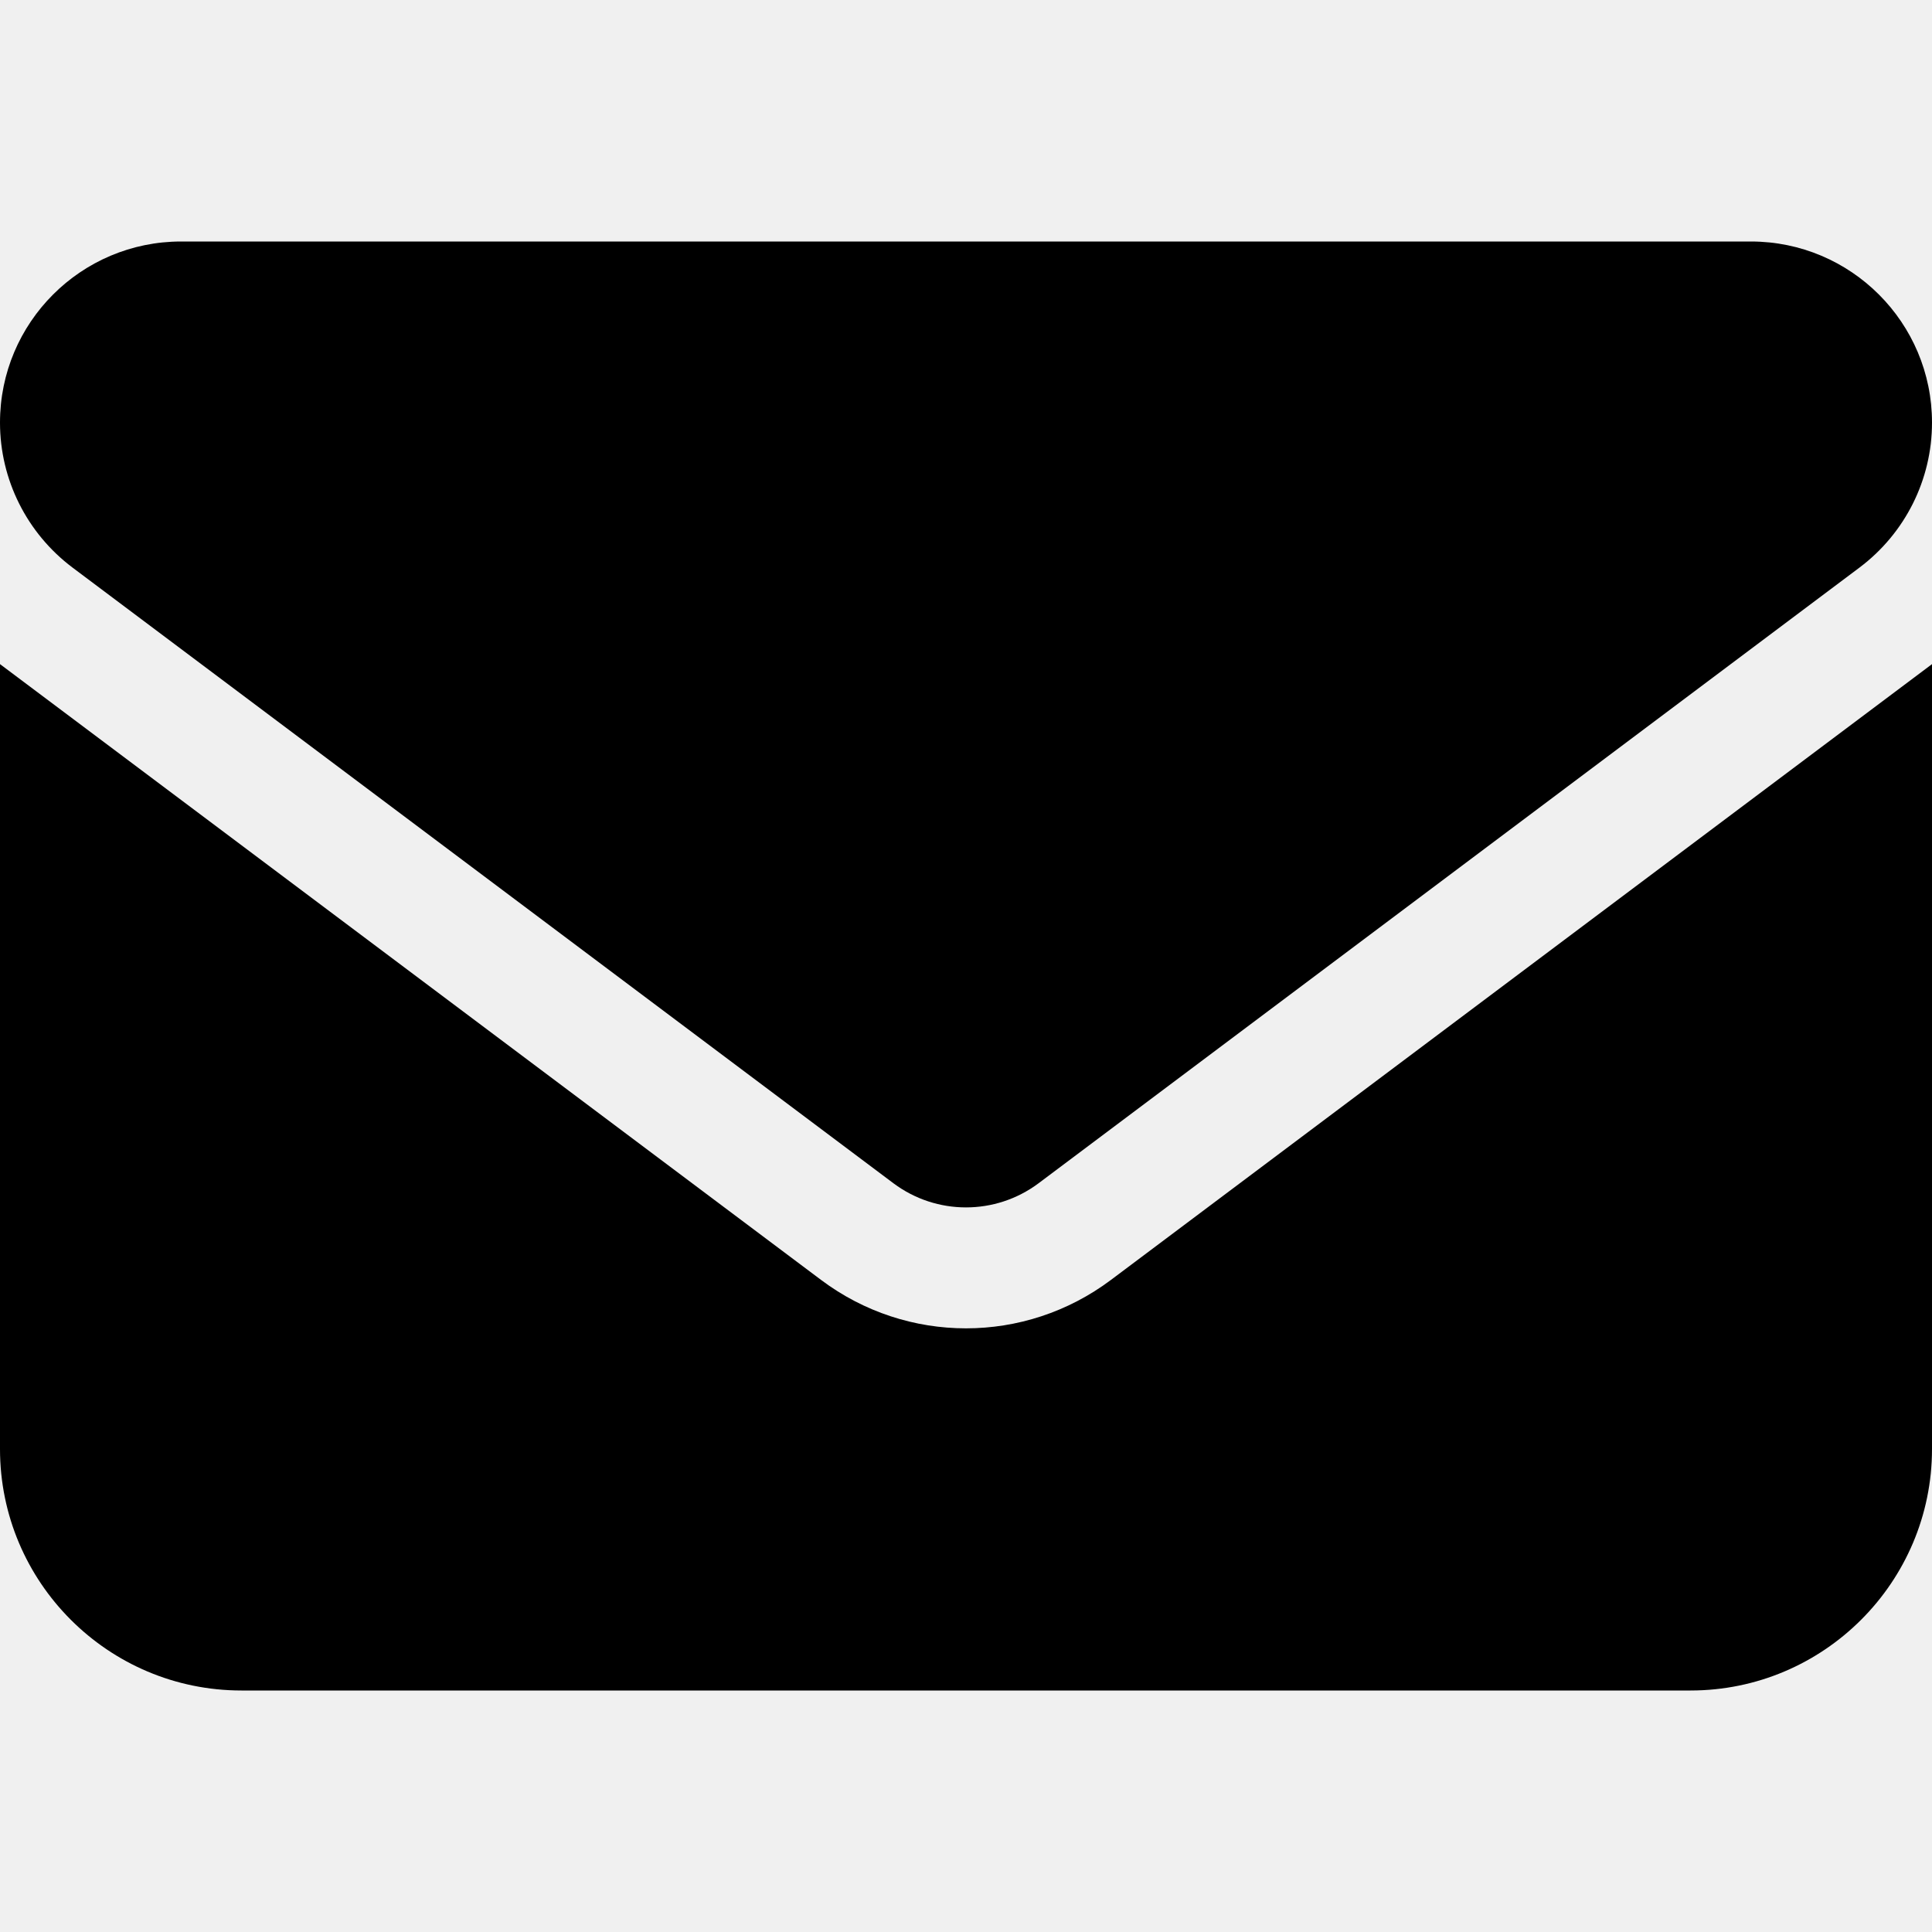
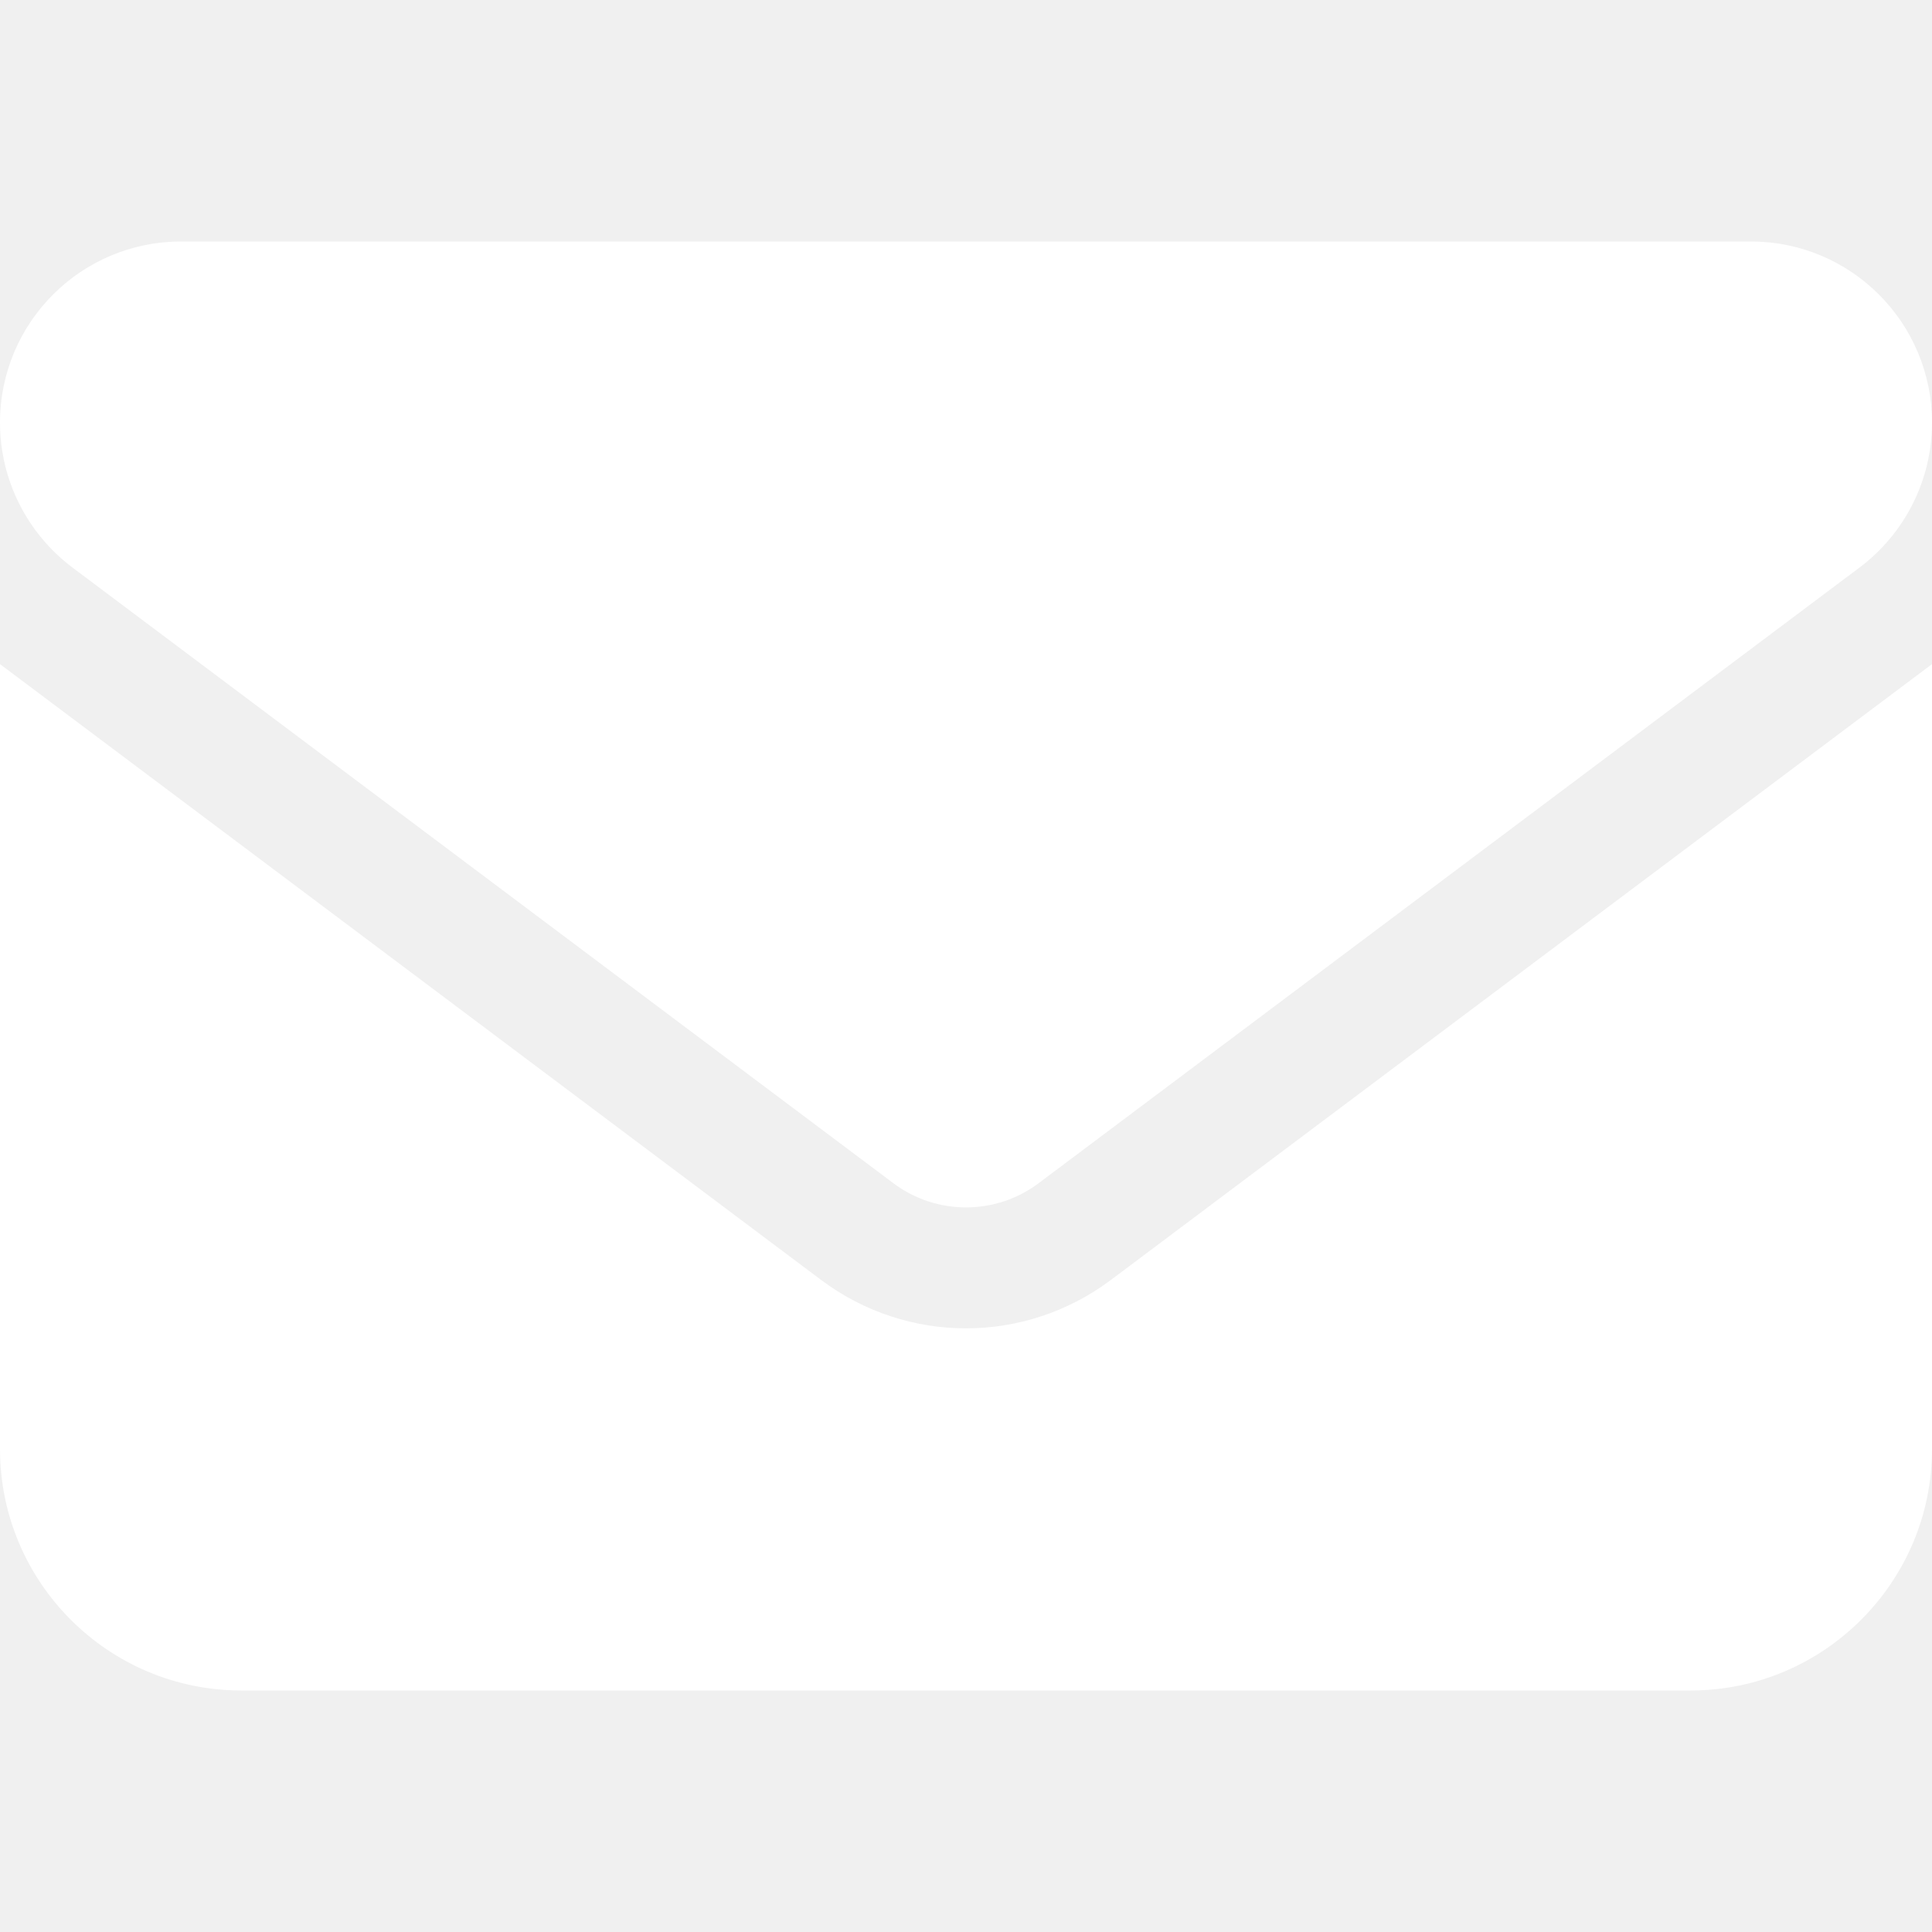
<svg xmlns="http://www.w3.org/2000/svg" viewBox="0 0 512 512">
-   <path d="M464 64C490.5 64 512 85.49 512 112C512 127.1 504.9 141.3 492.8 150.4L275.2 313.6C263.8 322.1 248.2 322.1 236.8 313.6L19.2 150.4C7.113 141.3 0 127.1 0 112C0 85.49 21.49 64 48 64H464zM217.6 339.2C240.4 356.3 271.6 356.3 294.4 339.2L512 176V384C512 419.3 483.3 448 448 448H64C28.65 448 0 419.3 0 384V176L217.6 339.2z" />
+   <path fill="#fff" d="M464 64C490.5 64 512 85.49 512 112C512 127.1 504.9 141.3 492.8 150.4L275.2 313.6C263.8 322.1 248.2 322.1 236.8 313.6L19.2 150.4C7.113 141.3 0 127.1 0 112C0 85.49 21.49 64 48 64H464zM217.6 339.2C240.4 356.3 271.6 356.3 294.4 339.2L512 176V384C512 419.3 483.3 448 448 448H64C28.65 448 0 419.3 0 384V176L217.6 339.2z" />
</svg>
